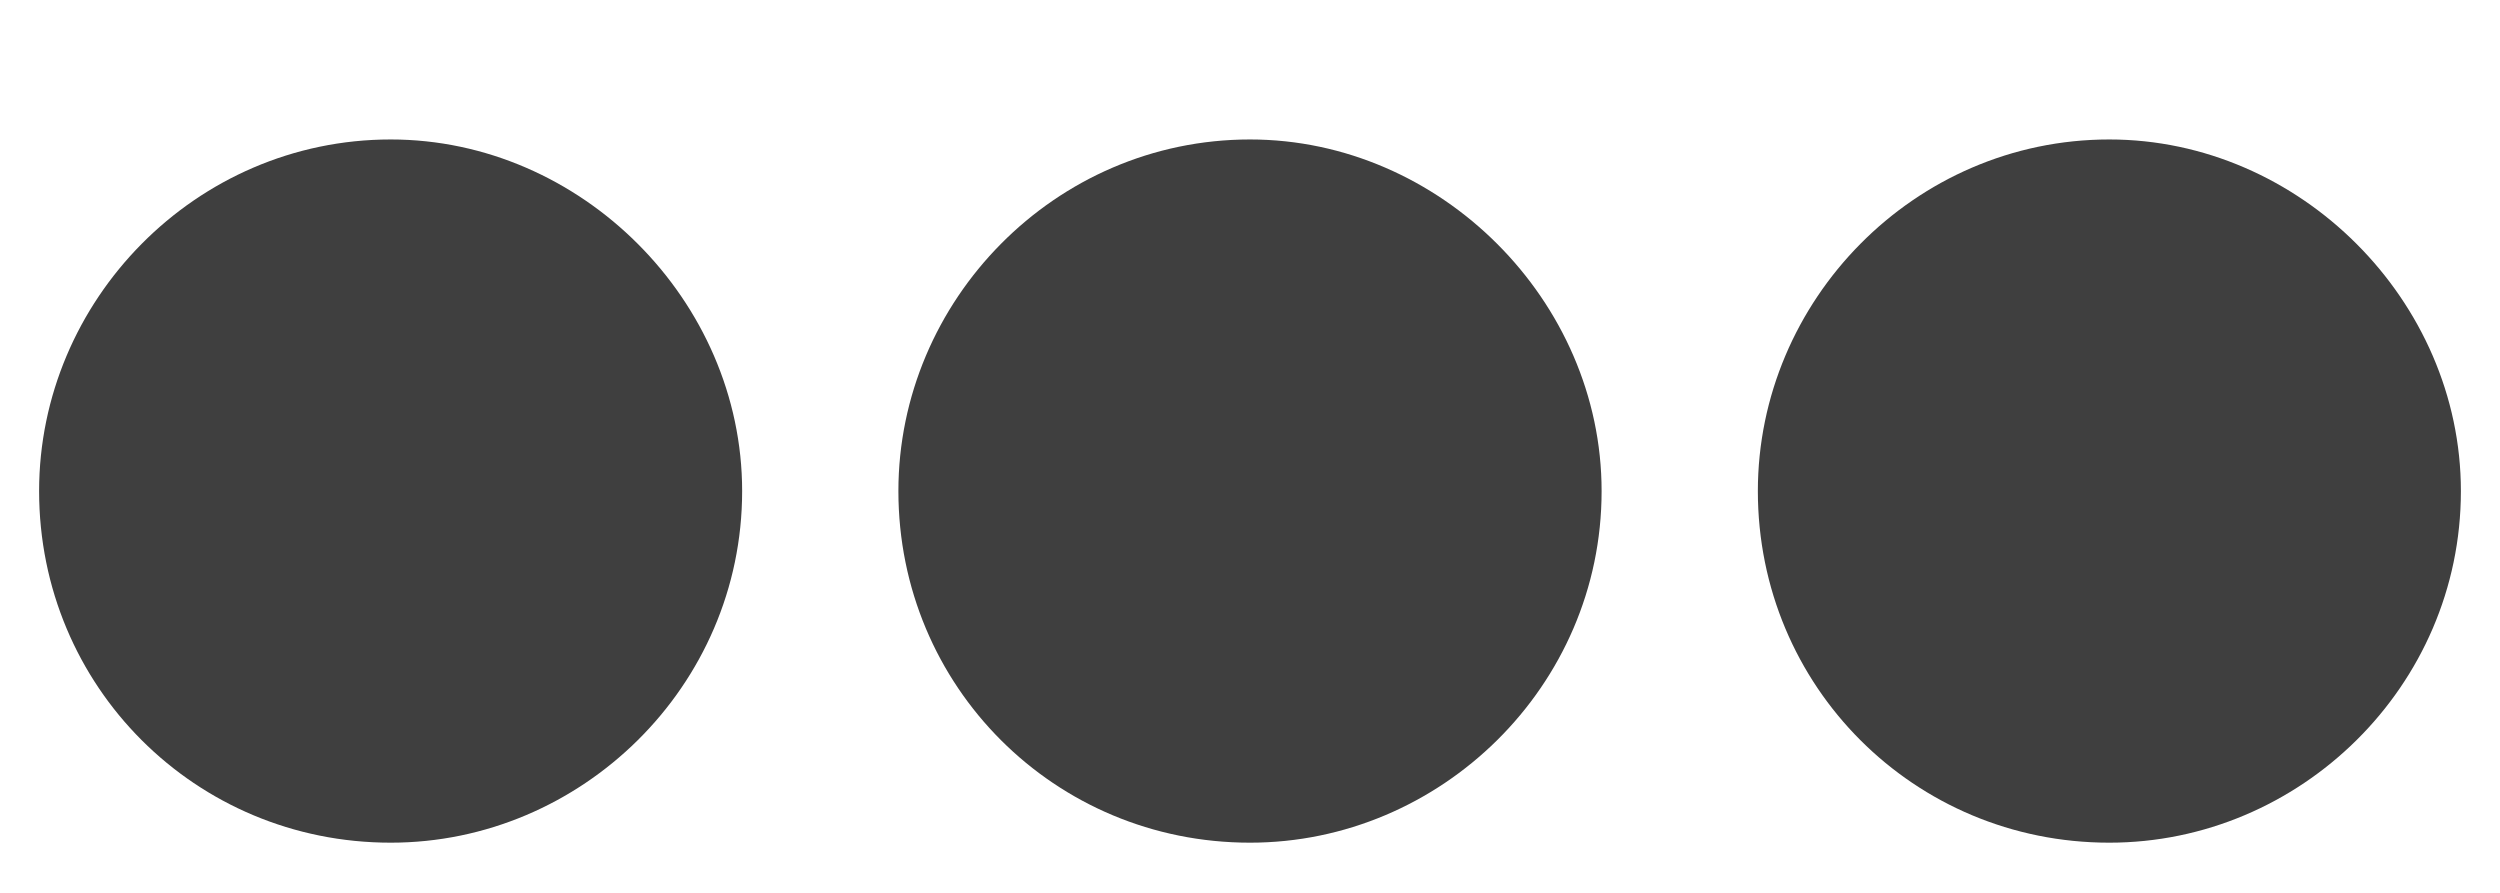
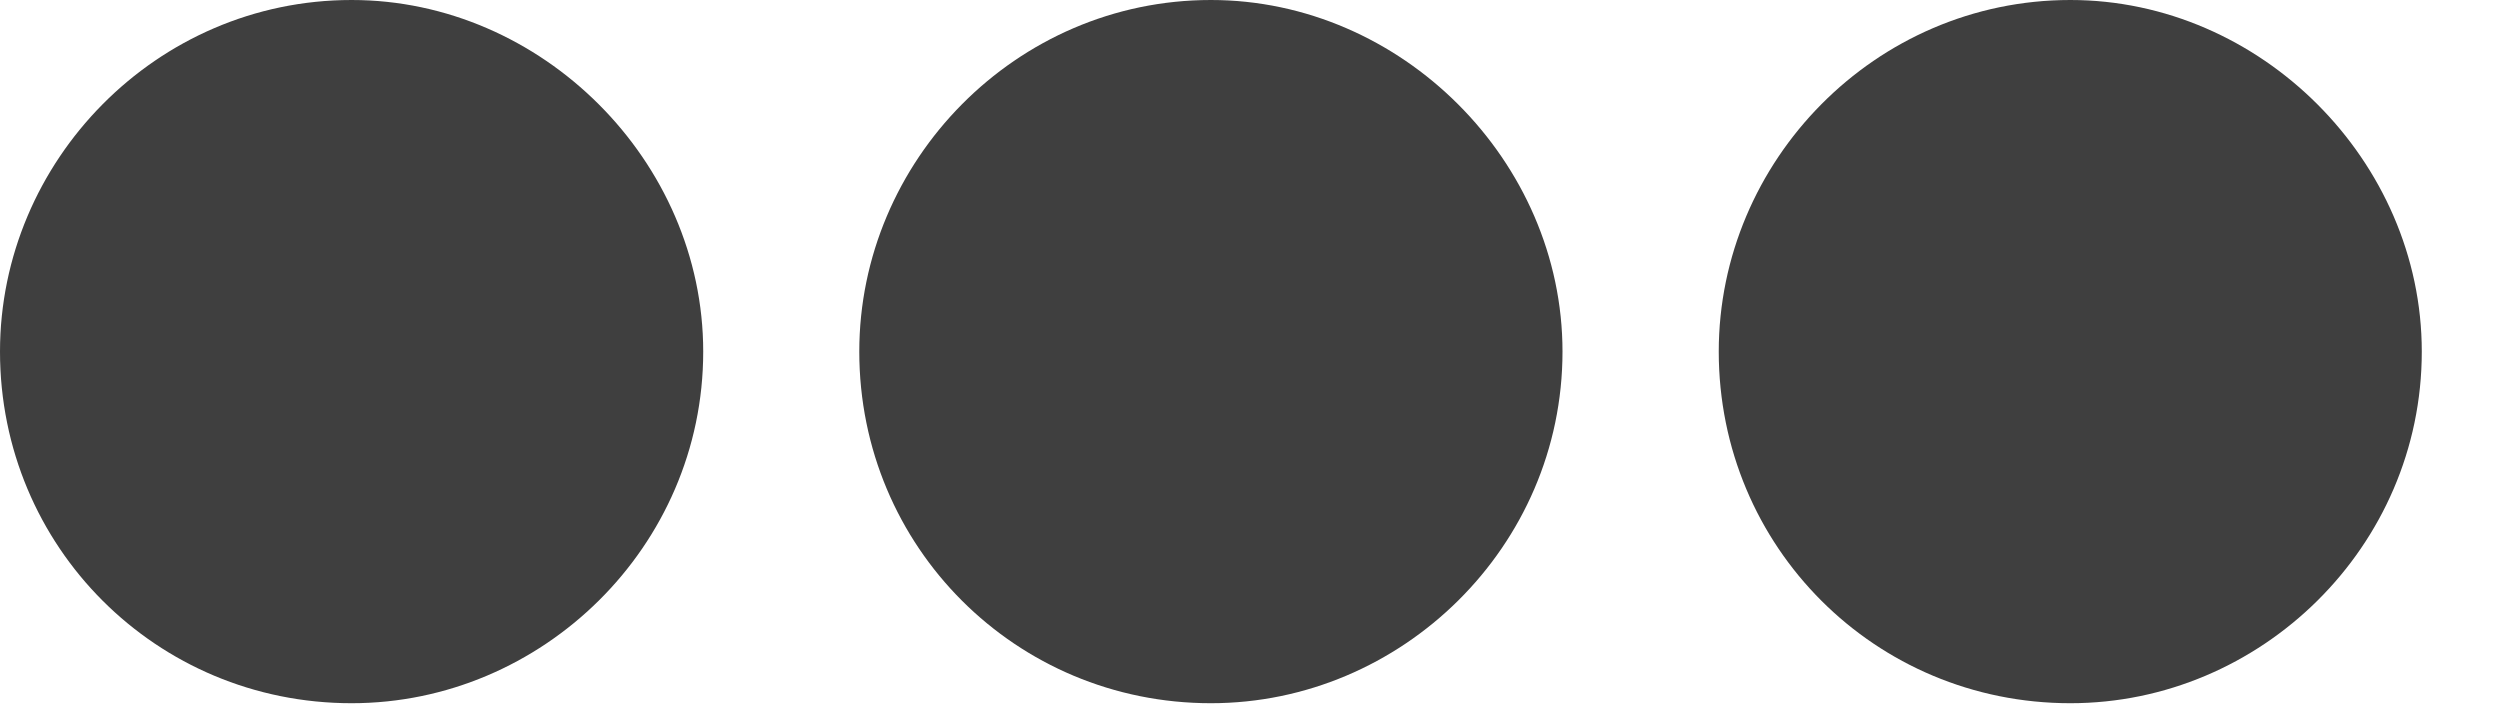
- <svg xmlns="http://www.w3.org/2000/svg" width="14" height="5" viewBox="0 0 14 5" fill="none">
-   <path d="M8.969 2.75C8.969 1.684 8.066 0.781 7 0.781C5.906 0.781 5.031 1.684 5.031 2.75C5.031 3.844 5.906 4.719 7 4.719C8.066 4.719 8.969 3.844 8.969 2.75ZM11.812 0.781C10.719 0.781 9.844 1.684 9.844 2.75C9.844 3.844 10.719 4.719 11.812 4.719C12.879 4.719 13.781 3.844 13.781 2.75C13.781 1.684 12.879 0.781 11.812 0.781ZM2.188 0.781C1.094 0.781 0.219 1.684 0.219 2.75C0.219 3.844 1.094 4.719 2.188 4.719C3.254 4.719 4.156 3.844 4.156 2.75C4.156 1.684 3.254 0.781 2.188 0.781Z" fill="#3F3F3F" />
+ <svg xmlns="http://www.w3.org/2000/svg" width="14" height="4" viewBox="0 0 14 4" fill="none">
+   <path d="M8.75 1.969C8.75 0.902 7.848 0 6.781 0C5.688 0 4.812 0.902 4.812 1.969C4.812 3.062 5.688 3.938 6.781 3.938C7.848 3.938 8.75 3.062 8.75 1.969ZM11.594 0C10.5 0 9.625 0.902 9.625 1.969C9.625 3.062 10.5 3.938 11.594 3.938C12.66 3.938 13.562 3.062 13.562 1.969C13.562 0.902 12.66 0 11.594 0ZM1.969 0C0.875 0 0 0.902 0 1.969C0 3.062 0.875 3.938 1.969 3.938C3.035 3.938 3.938 3.062 3.938 1.969C3.938 0.902 3.035 0 1.969 0Z" fill="#3F3F3F" />
</svg>
